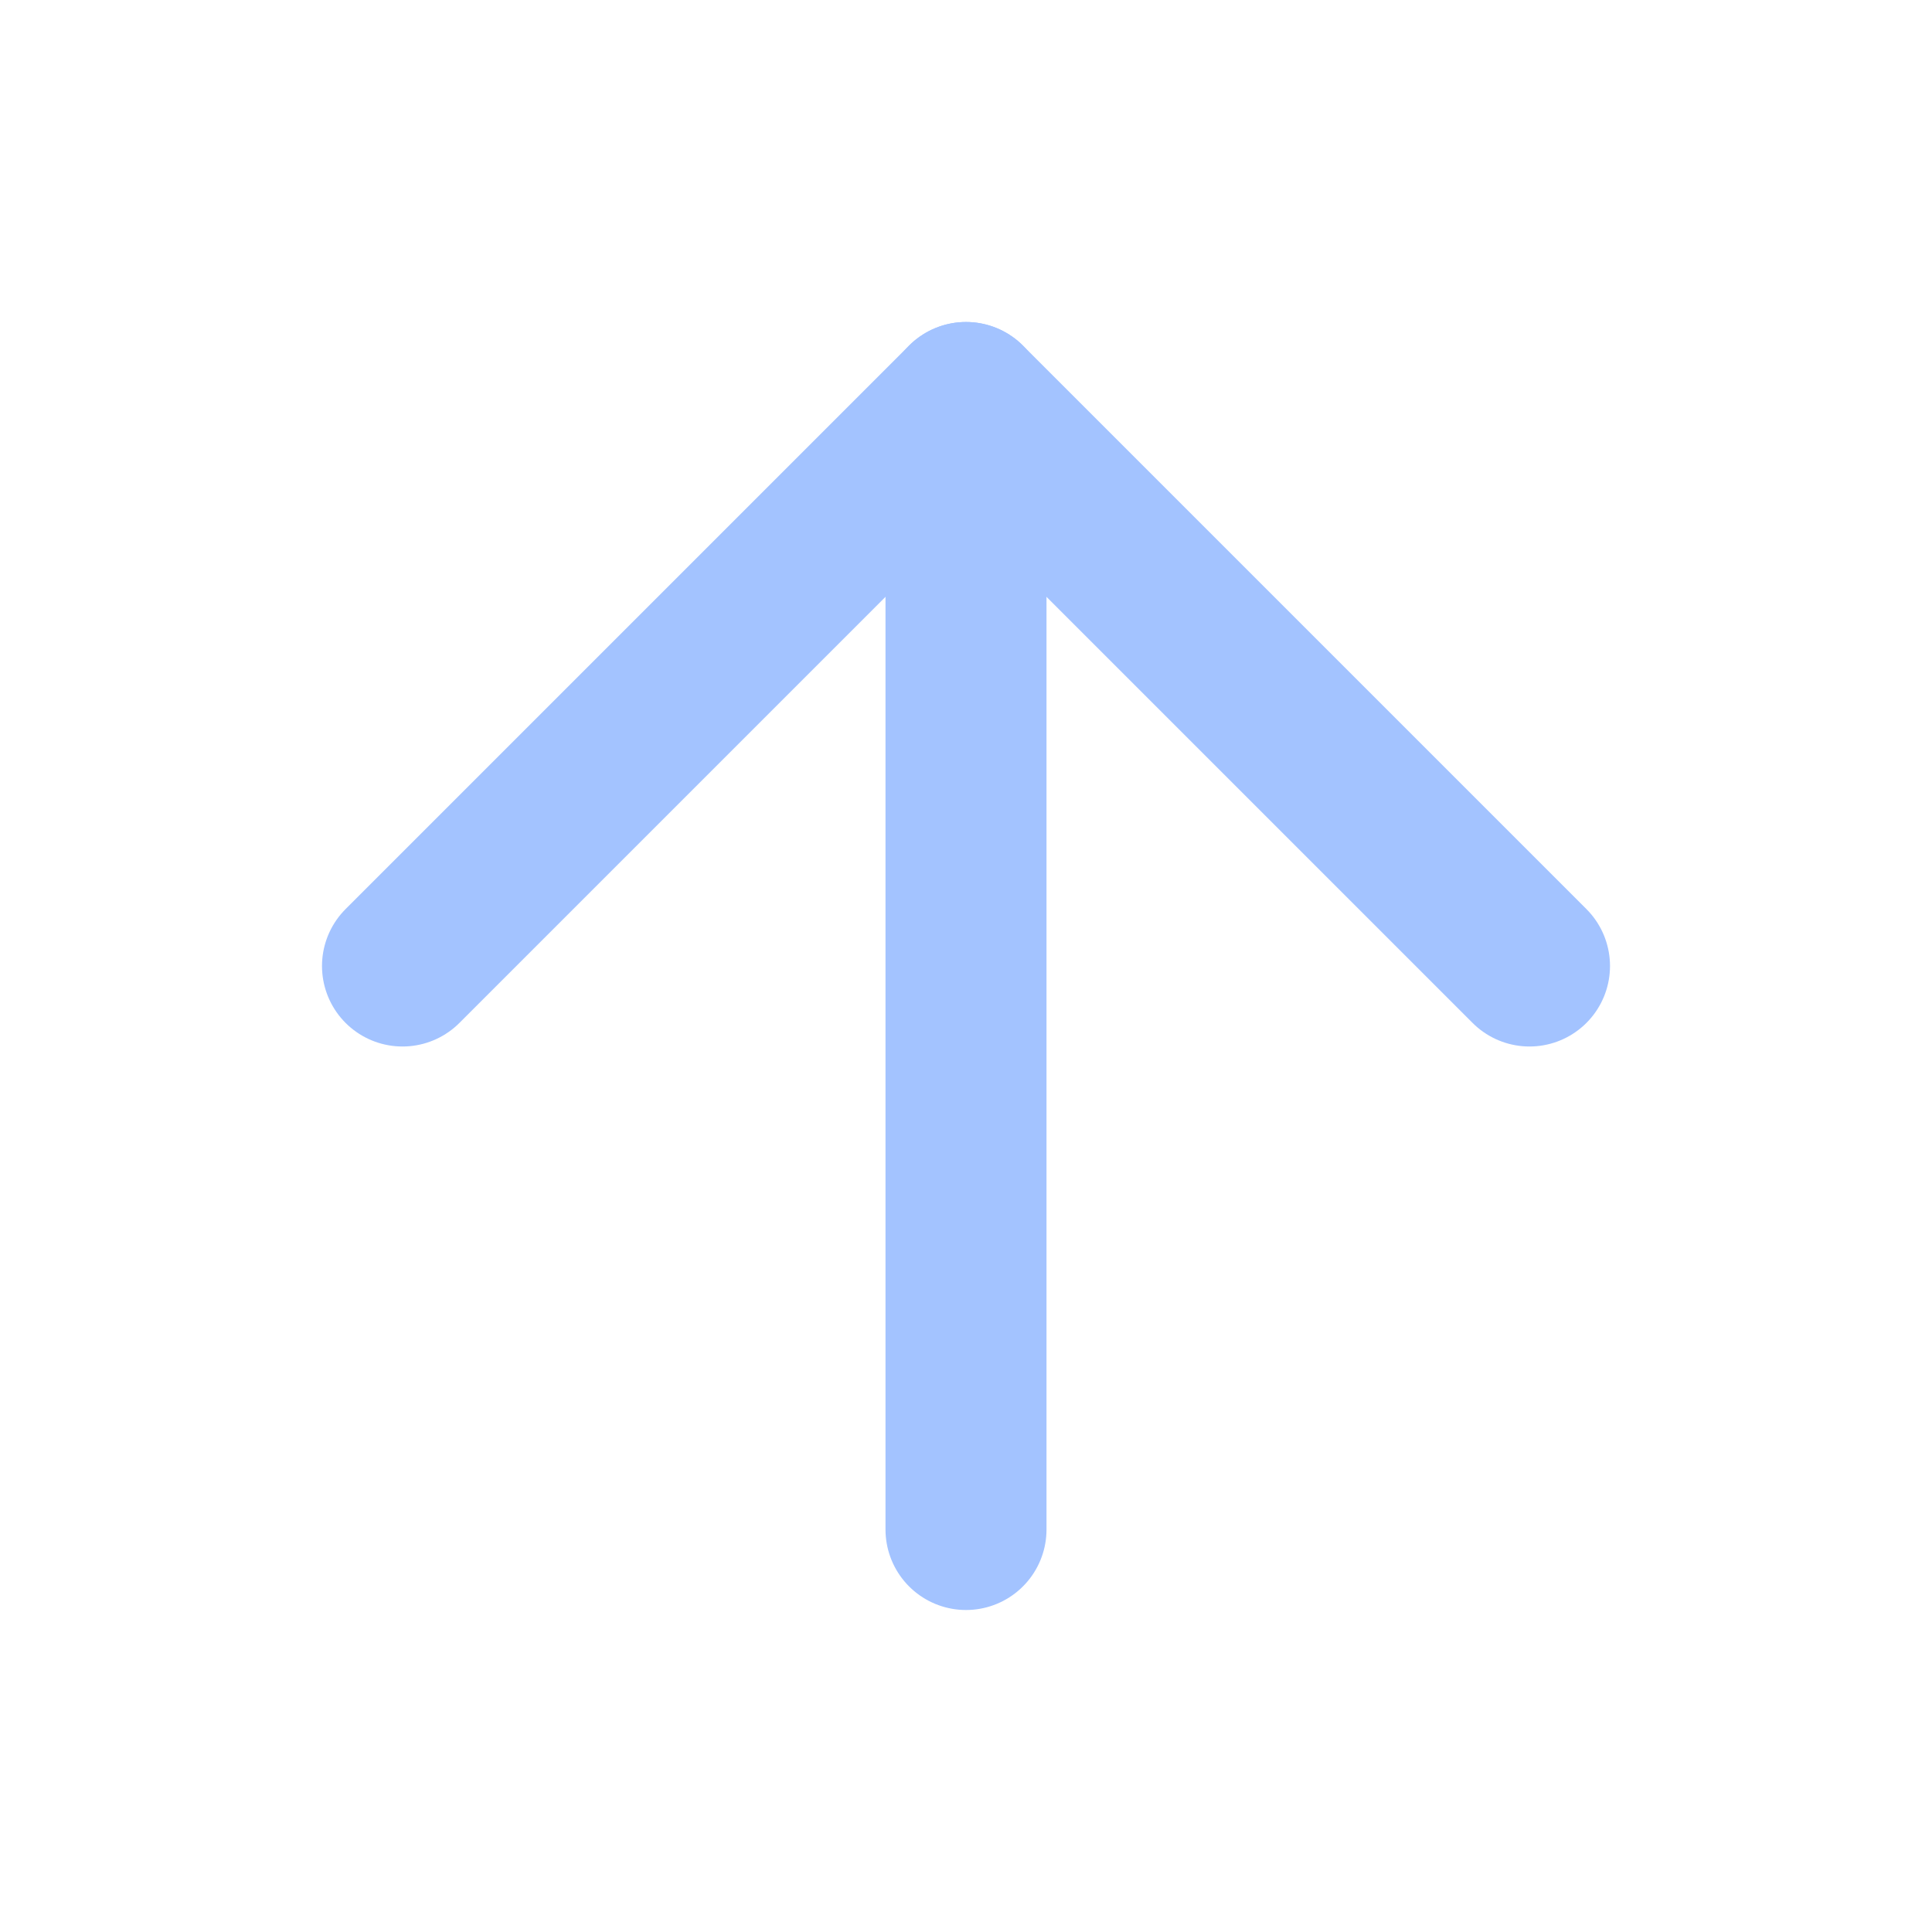
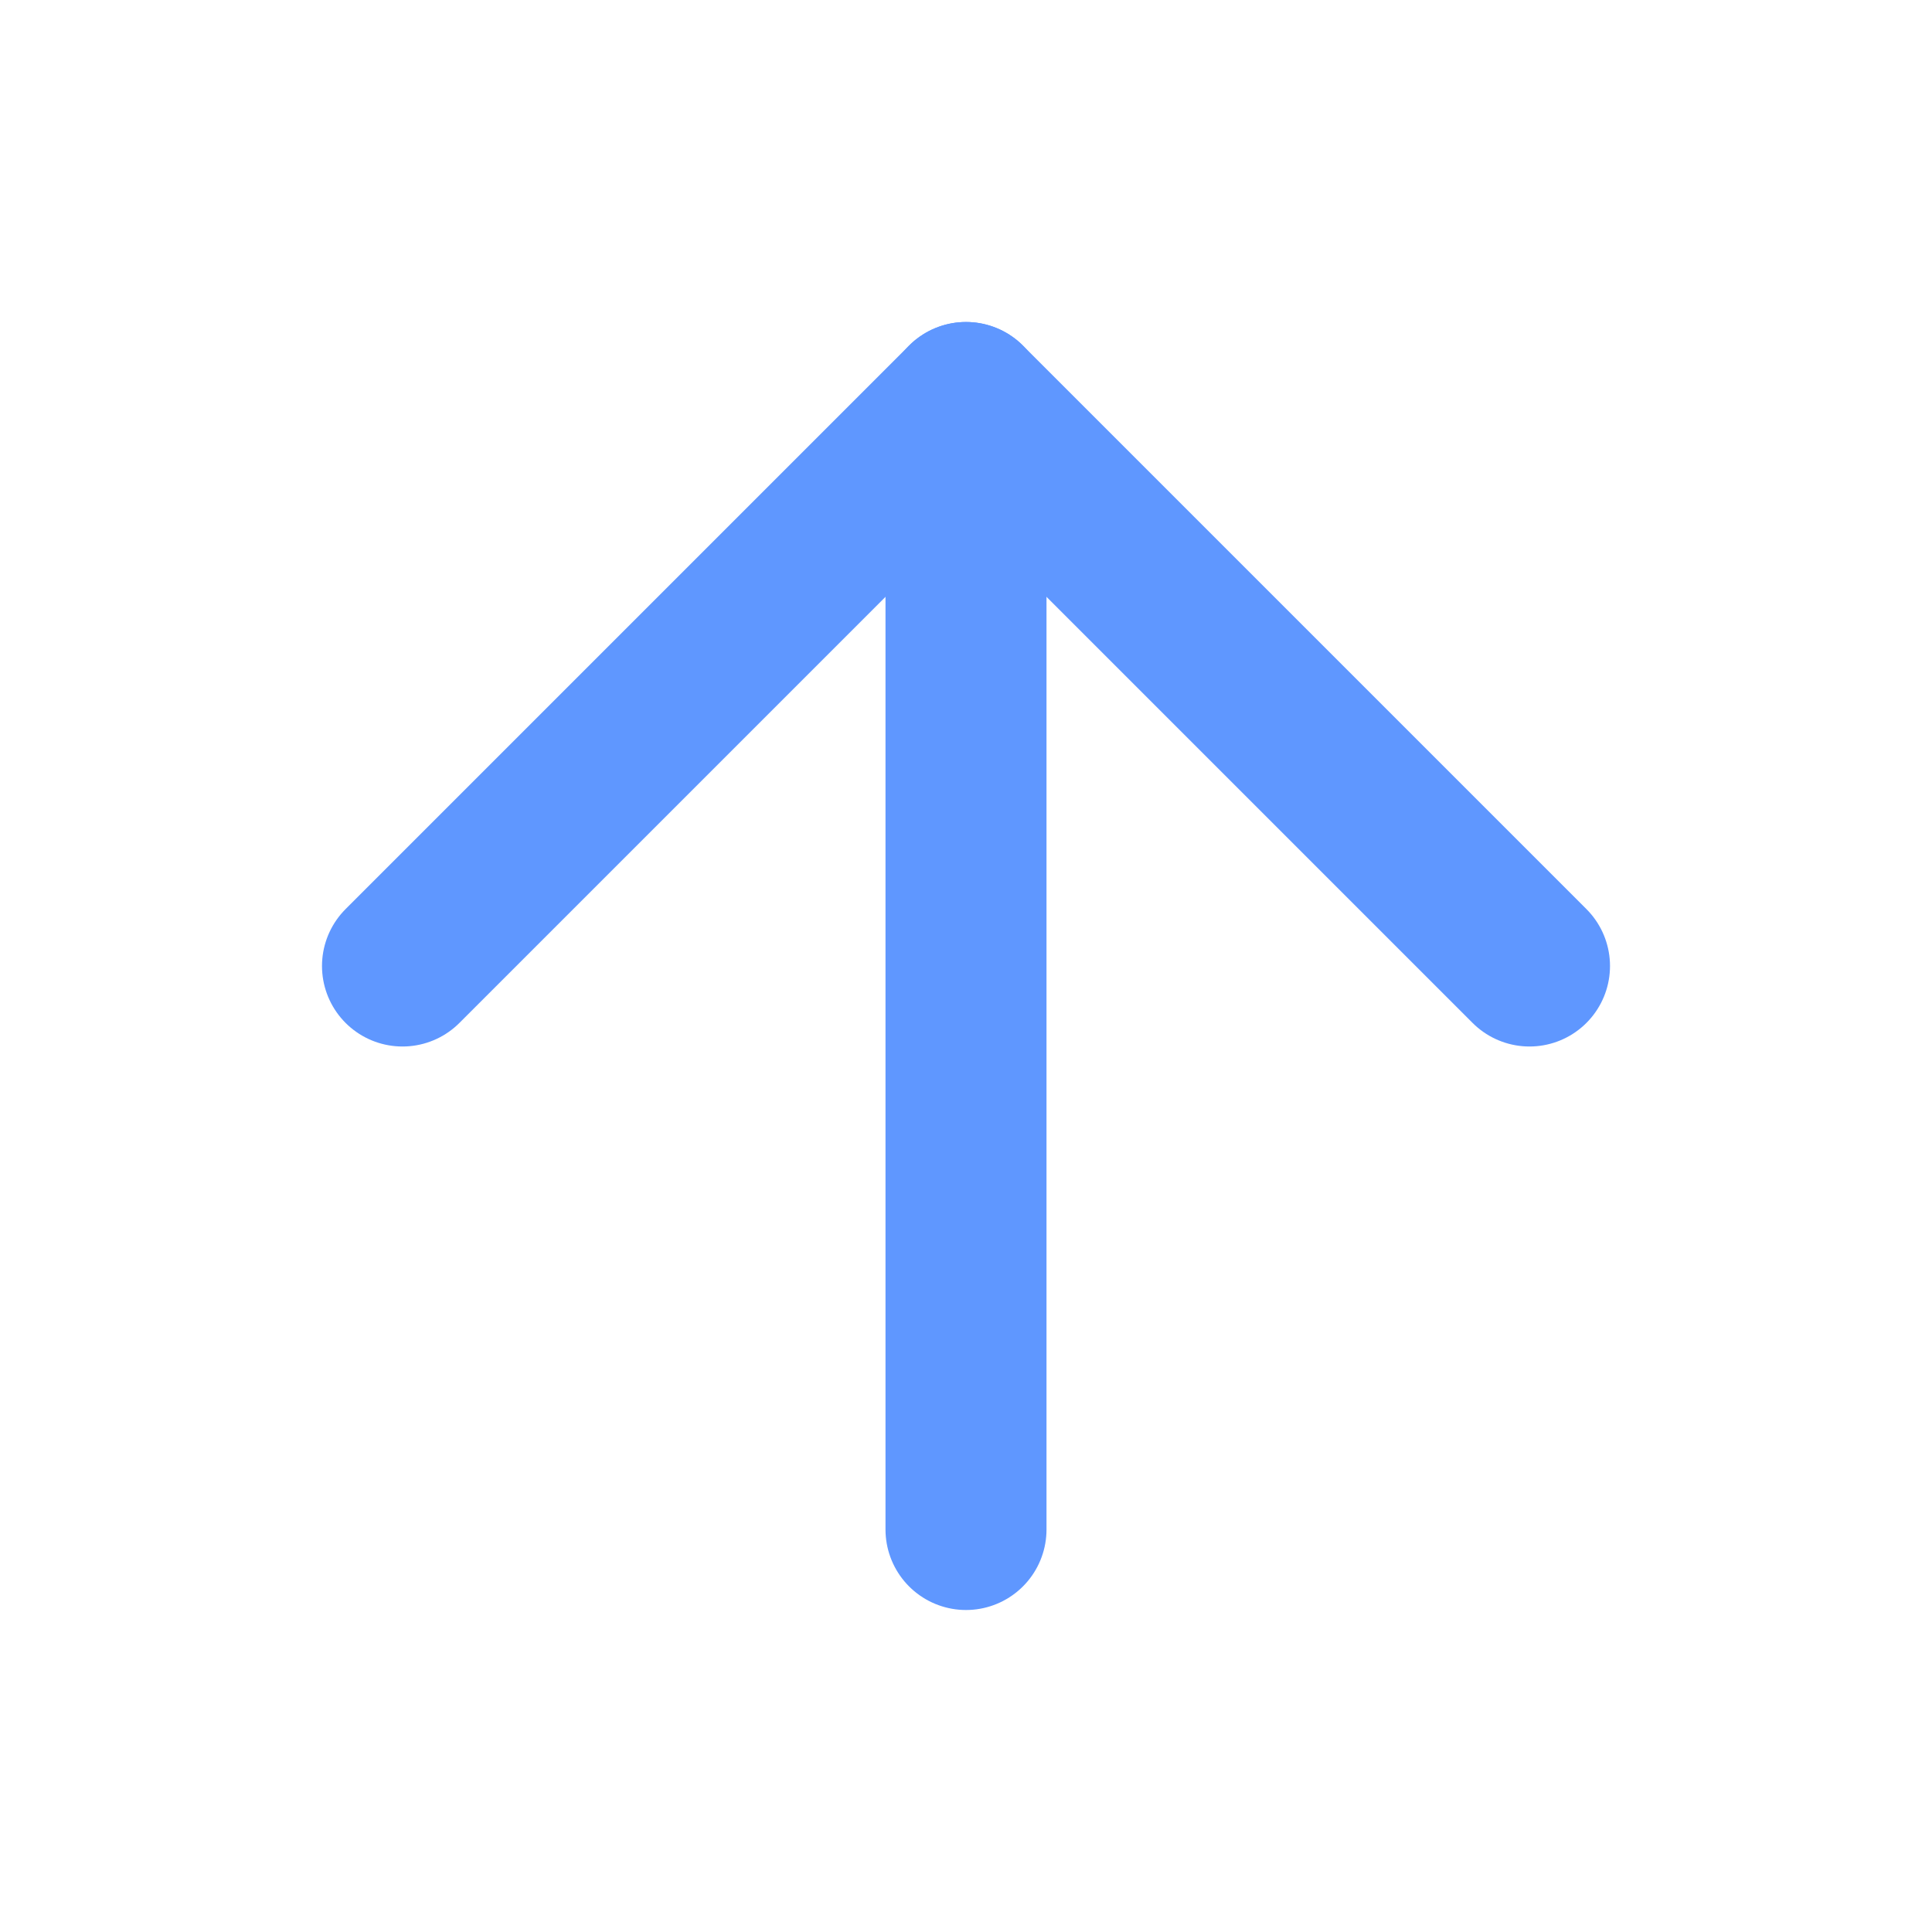
- <svg xmlns="http://www.w3.org/2000/svg" width="24" height="24" viewBox="0 0 24 24" fill="none" stroke="#a3c3ff" stroke-width="2" stroke-linecap="round" stroke-linejoin="round" class="feather feather-arrow-up">
+ <svg xmlns="http://www.w3.org/2000/svg" width="16" height="16" viewBox="0 0 24 24" fill="none" stroke="#5f97ff" stroke-width="2" stroke-linecap="round" stroke-linejoin="round" class="feather feather-arrow-up">
  <line x1="12" y1="19" x2="12" y2="5" />
  <polyline points="5 12 12 5 19 12" />
</svg>
